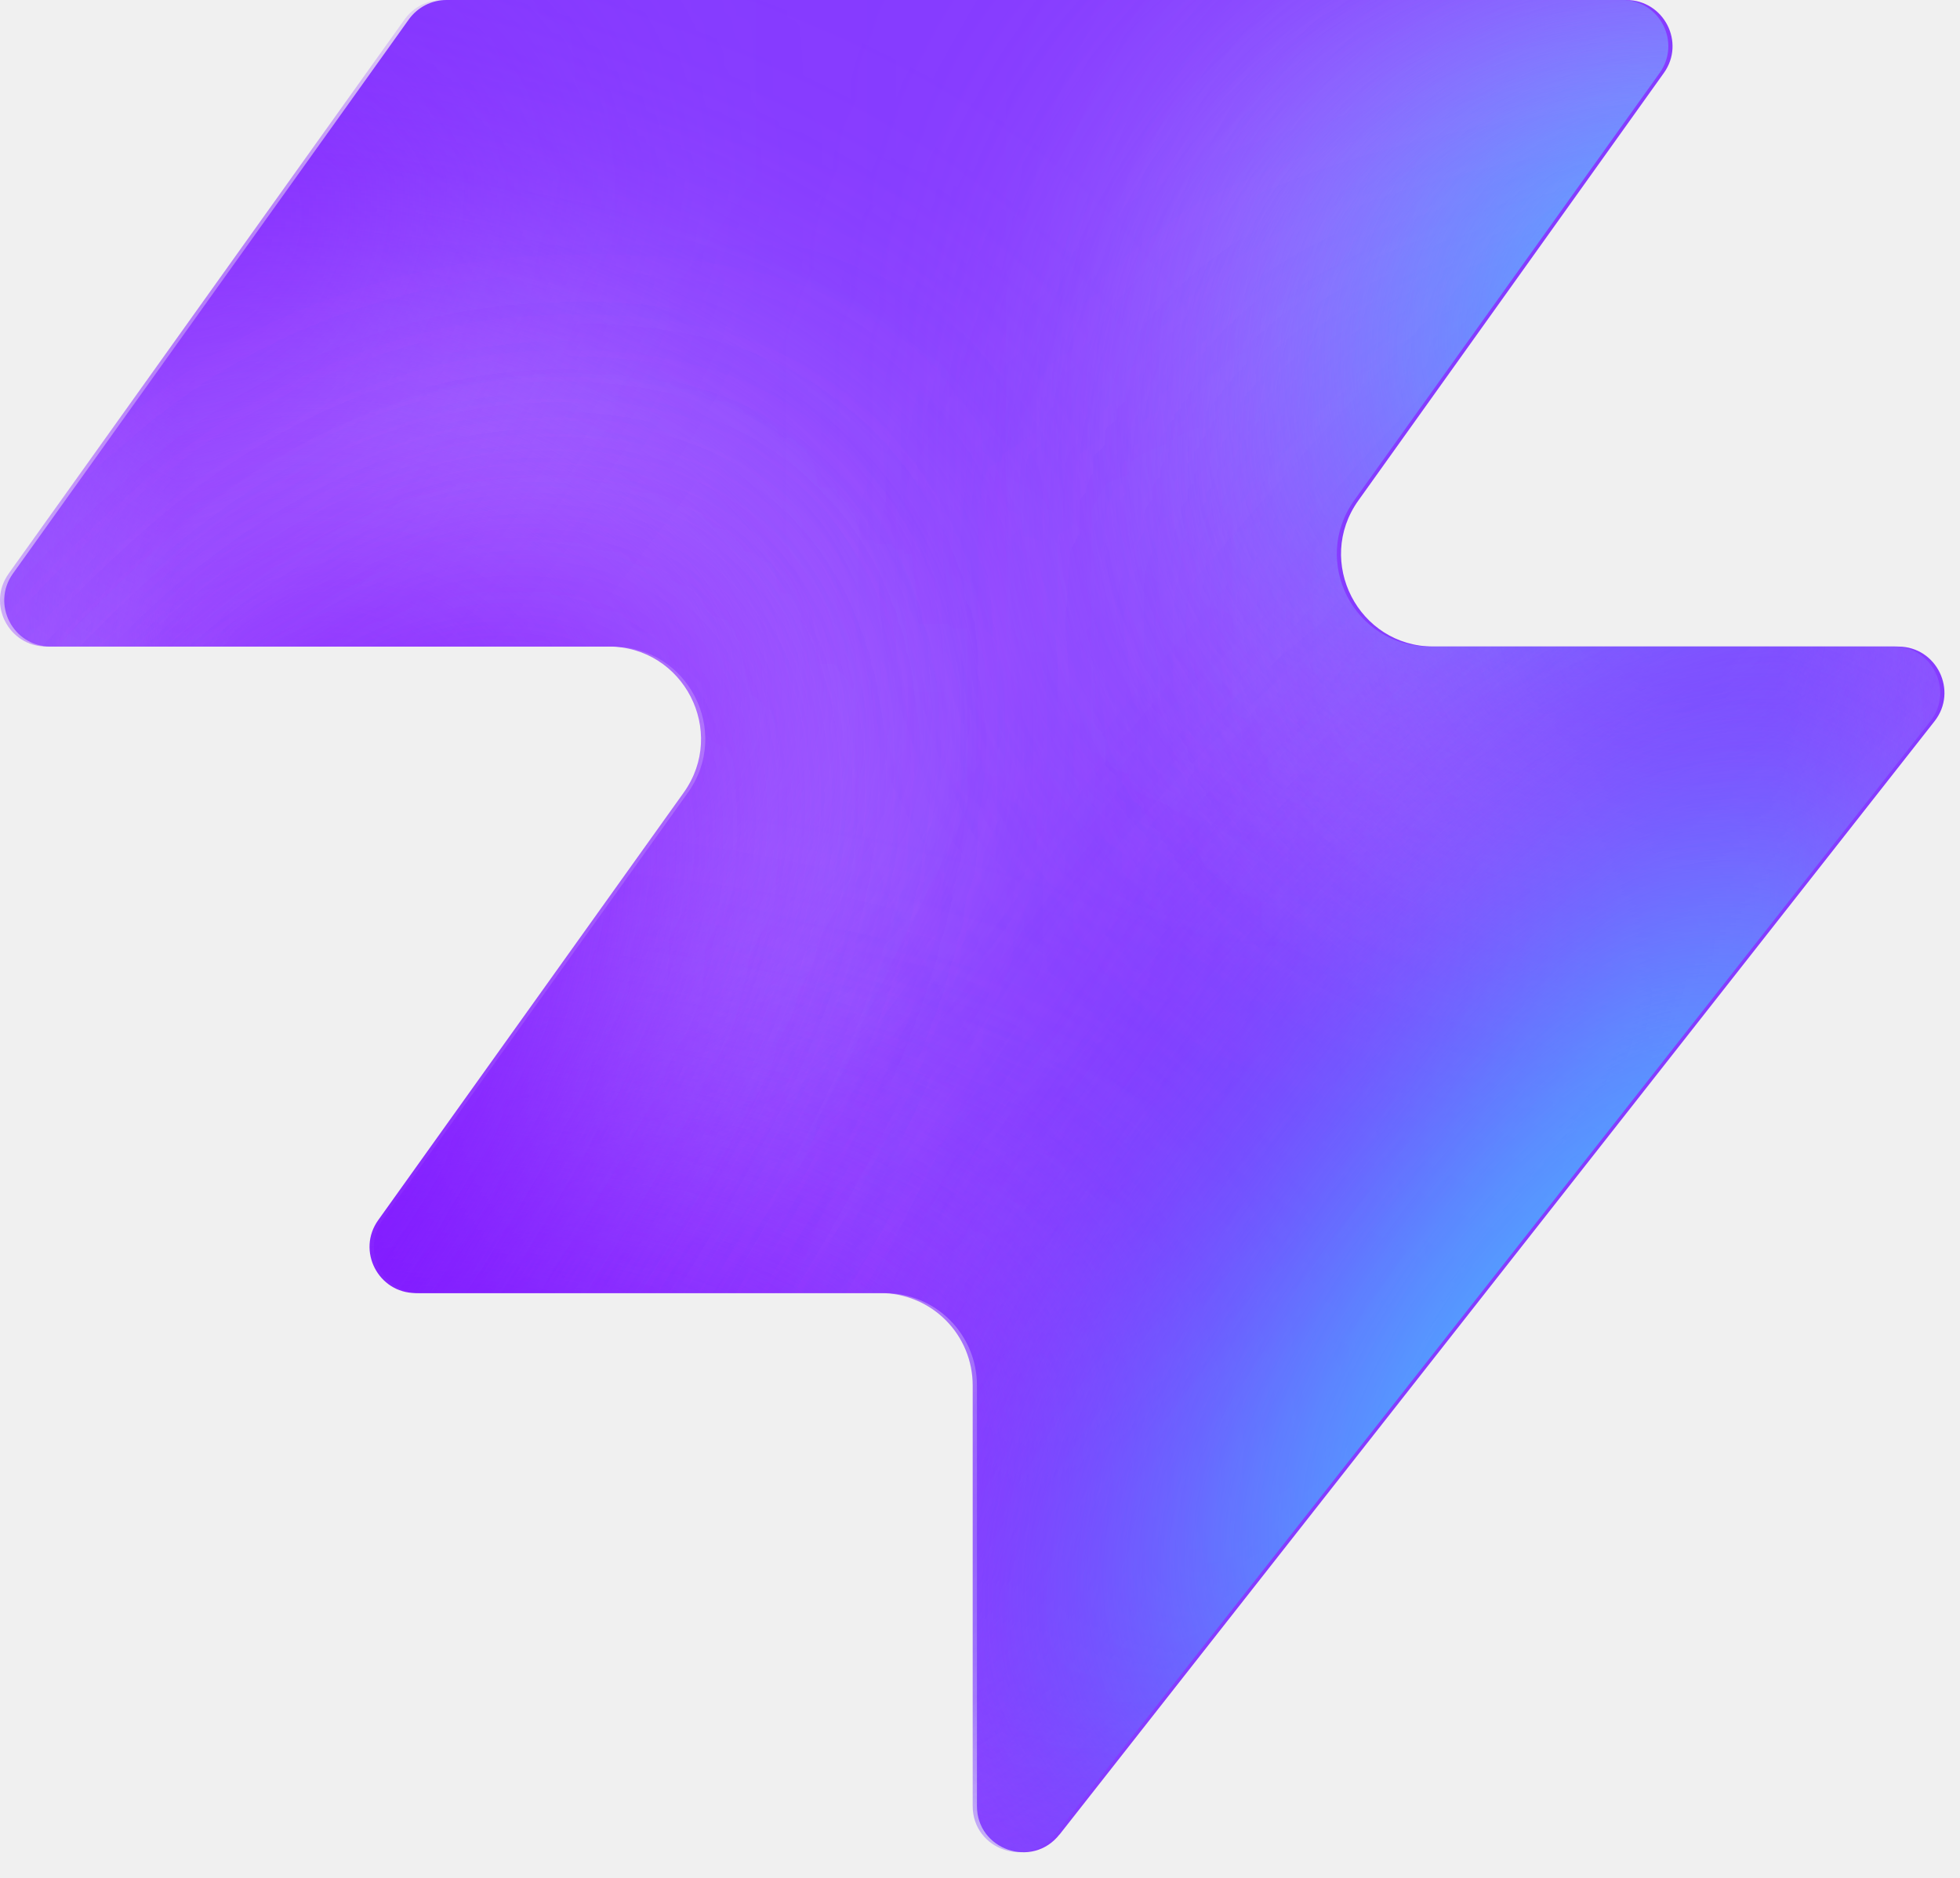
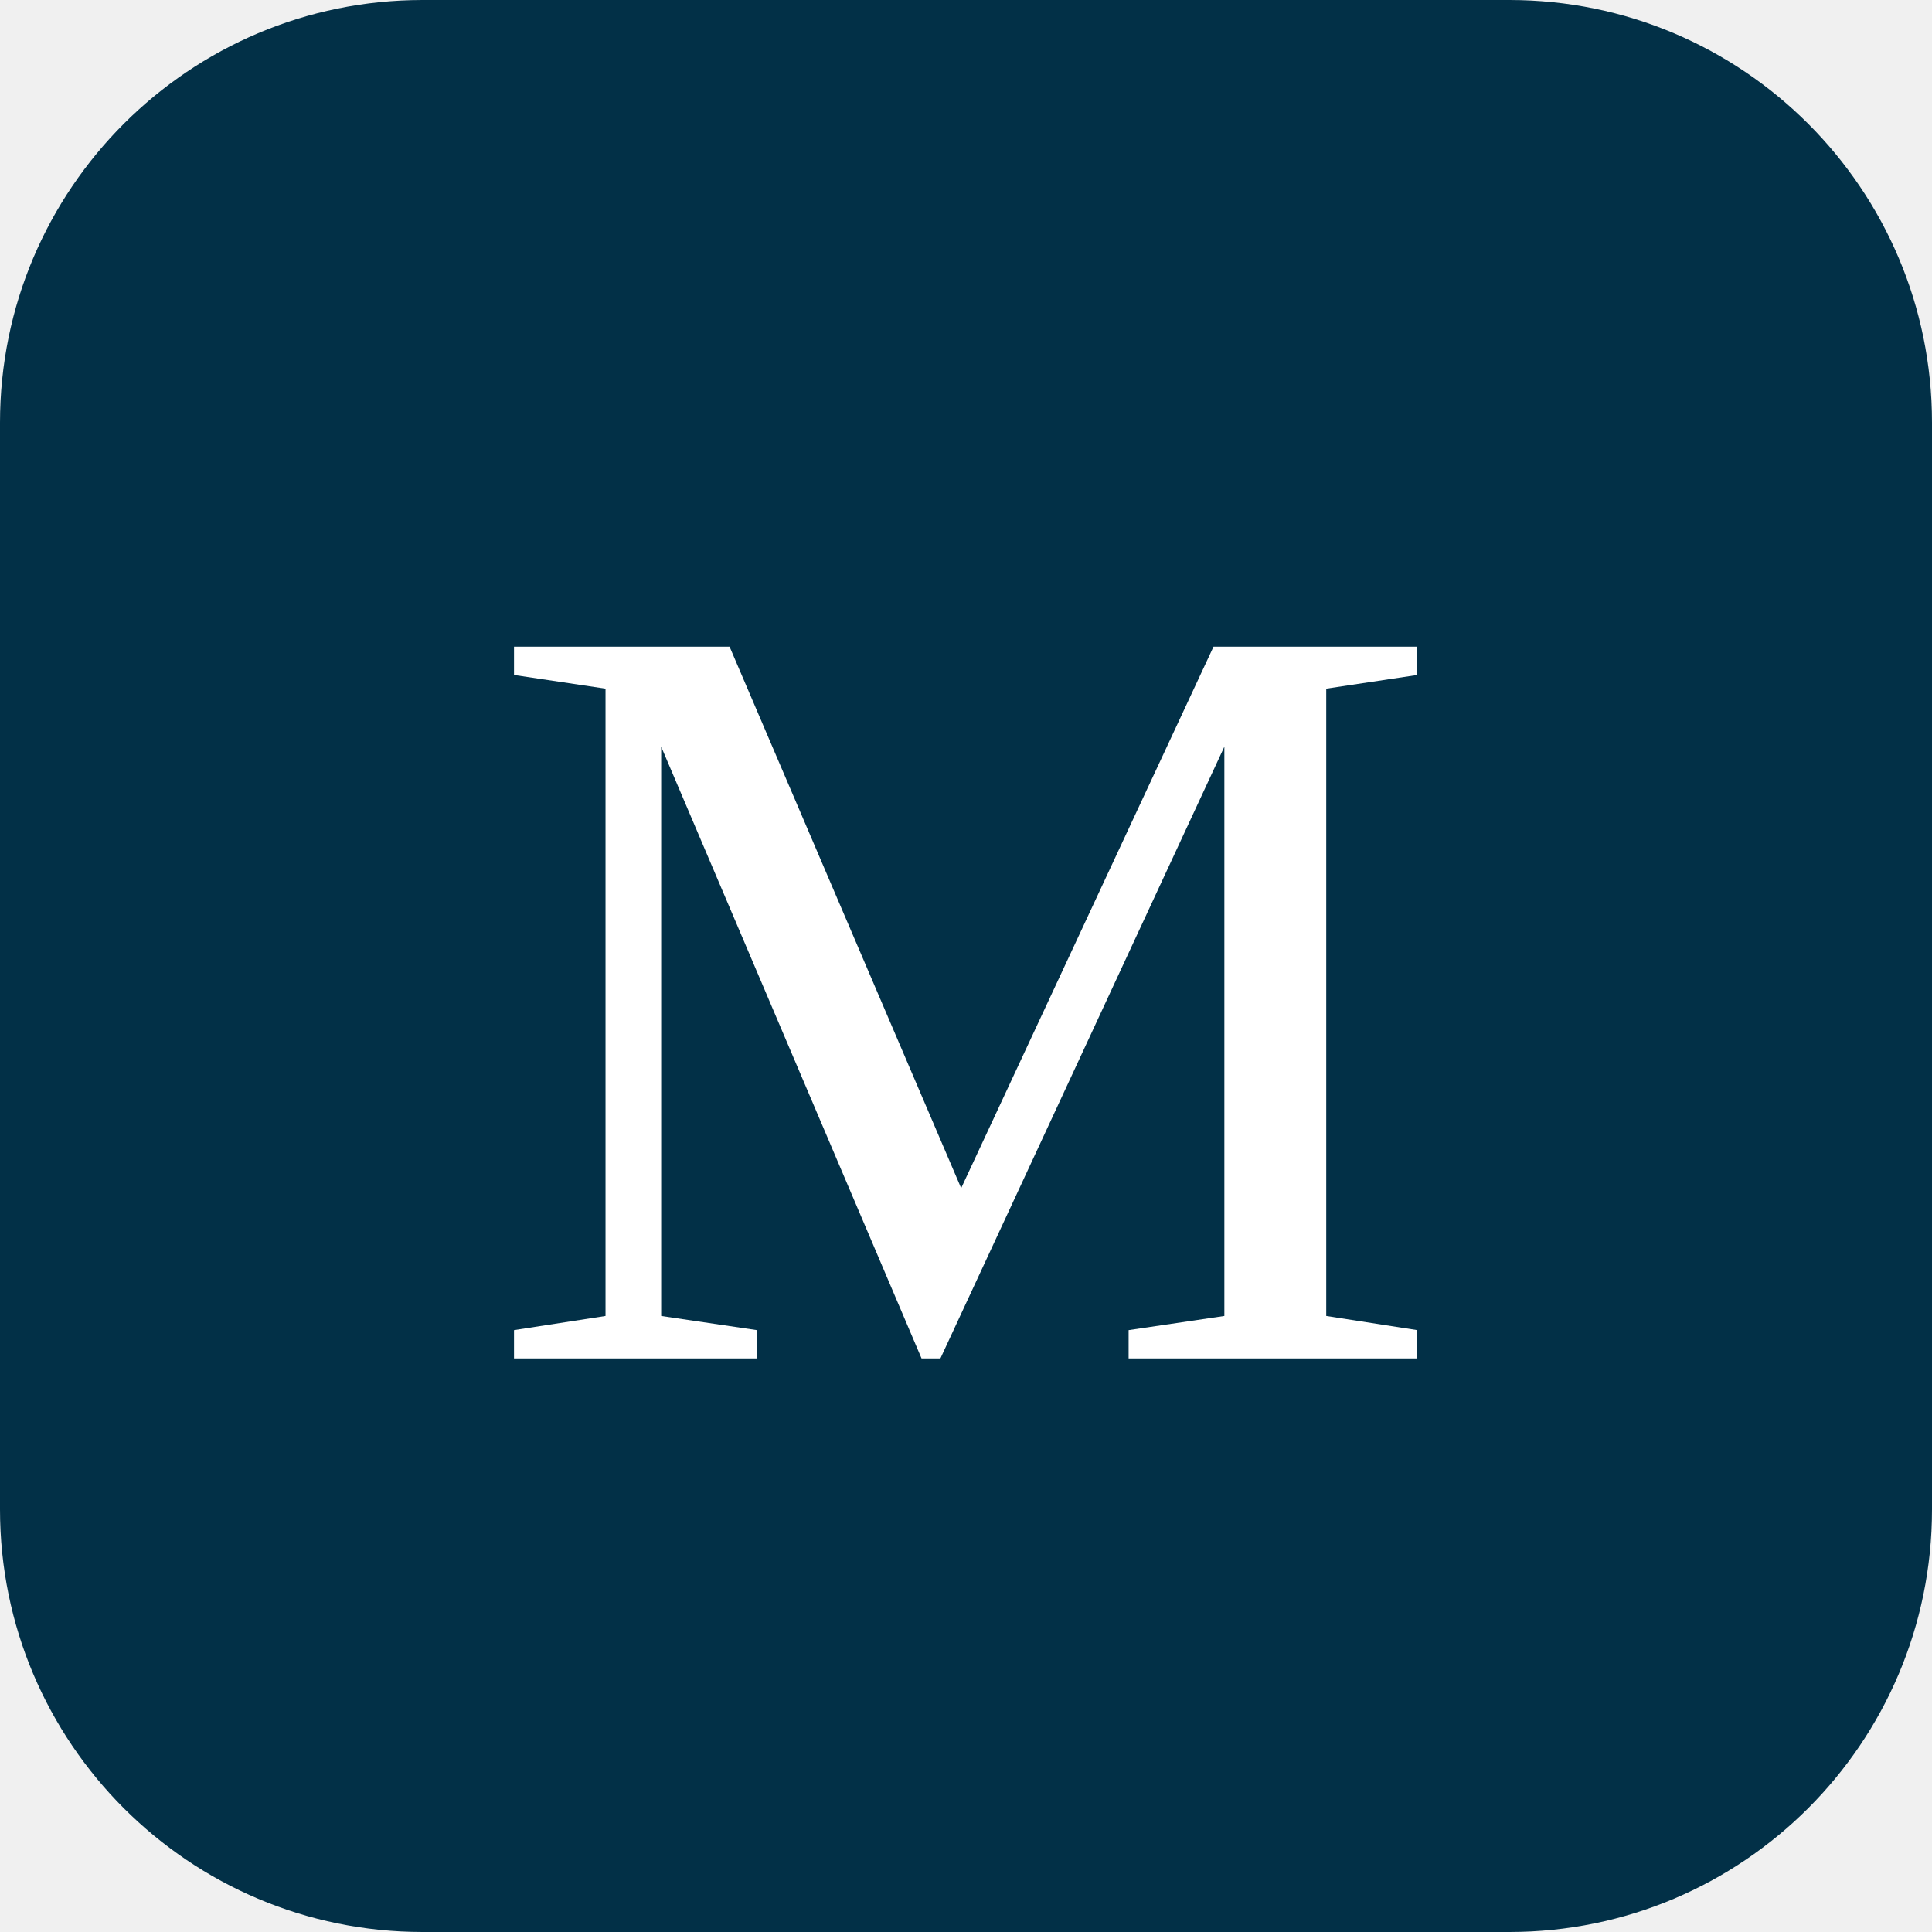
- <svg xmlns="http://www.w3.org/2000/svg" width="48" height="46" fill="none" viewBox="0 0 48 46">
-   <path fill="#863bff" d="M25.946 44.938c-.664.845-2.021.375-2.021-.698V33.937a2.26 2.26 0 0 0-2.262-2.262H10.287c-.92 0-1.456-1.04-.92-1.788l7.48-10.471c1.07-1.497 0-3.578-1.842-3.578H1.237c-.92 0-1.456-1.04-.92-1.788L10.013.474c.214-.297.556-.474.92-.474h28.894c.92 0 1.456 1.04.92 1.788l-7.48 10.471c-1.07 1.498 0 3.579 1.842 3.579h11.377c.943 0 1.473 1.088.89 1.83L25.947 44.94z" style="fill:#863bff;fill:color(display-p3 .525 .23 1);fill-opacity:1" />
-   <mask id="a" width="48" height="46" x="0" y="0" maskUnits="userSpaceOnUse" style="mask-type:alpha">
-     <path fill="#000" d="M25.842 44.938c-.664.844-2.021.375-2.021-.698V33.937a2.26 2.26 0 0 0-2.262-2.262H10.183c-.92 0-1.456-1.04-.92-1.788l7.48-10.471c1.07-1.498 0-3.579-1.842-3.579H1.133c-.92 0-1.456-1.04-.92-1.787L9.91.473c.214-.297.556-.474.92-.474h28.894c.92 0 1.456 1.04.92 1.788l-7.48 10.471c-1.07 1.498 0 3.578 1.842 3.578h11.377c.943 0 1.473 1.088.89 1.832L25.843 44.94z" style="fill:#000;fill-opacity:1" />
-   </mask>
-   <g mask="url(#a)">
-     <g filter="url(#b)">
-       <ellipse cx="5.508" cy="14.704" fill="#ede6ff" rx="5.508" ry="14.704" style="fill:#ede6ff;fill:color(display-p3 .927 .903 1);fill-opacity:1" transform="matrix(.00324 1 1 -.00324 -4.47 31.516)" />
-     </g>
-     <g filter="url(#c)">
-       <ellipse cx="10.399" cy="29.851" fill="#ede6ff" rx="10.399" ry="29.851" style="fill:#ede6ff;fill:color(display-p3 .927 .903 1);fill-opacity:1" transform="matrix(.00324 1 1 -.00324 -39.328 7.883)" />
-     </g>
-     <g filter="url(#d)">
-       <ellipse cx="5.508" cy="30.487" fill="#7e14ff" rx="5.508" ry="30.487" style="fill:#7e14ff;fill:color(display-p3 .492 .077 1);fill-opacity:1" transform="rotate(89.814 -25.913 -14.639)scale(1 -1)" />
-     </g>
-     <g filter="url(#e)">
-       <ellipse cx="5.508" cy="30.599" fill="#7e14ff" rx="5.508" ry="30.599" style="fill:#7e14ff;fill:color(display-p3 .492 .077 1);fill-opacity:1" transform="rotate(89.814 -32.644 -3.334)scale(1 -1)" />
-     </g>
-     <g filter="url(#f)">
-       <ellipse cx="5.508" cy="30.599" fill="#7e14ff" rx="5.508" ry="30.599" style="fill:#7e14ff;fill:color(display-p3 .492 .077 1);fill-opacity:1" transform="matrix(.00324 1 1 -.00324 -34.34 30.47)" />
-     </g>
-     <g filter="url(#g)">
-       <ellipse cx="14.072" cy="22.078" fill="#ede6ff" rx="14.072" ry="22.078" style="fill:#ede6ff;fill:color(display-p3 .927 .903 1);fill-opacity:1" transform="rotate(93.35 24.506 48.493)scale(-1 1)" />
-     </g>
-     <g filter="url(#h)">
-       <ellipse cx="3.47" cy="21.501" fill="#7e14ff" rx="3.47" ry="21.501" style="fill:#7e14ff;fill:color(display-p3 .492 .077 1);fill-opacity:1" transform="rotate(89.009 28.708 47.59)scale(-1 1)" />
-     </g>
-     <g filter="url(#i)">
-       <ellipse cx="3.47" cy="21.501" fill="#7e14ff" rx="3.47" ry="21.501" style="fill:#7e14ff;fill:color(display-p3 .492 .077 1);fill-opacity:1" transform="rotate(89.009 28.708 47.59)scale(-1 1)" />
-     </g>
-     <g filter="url(#j)">
-       <ellipse cx=".387" cy="8.972" fill="#7e14ff" rx="4.407" ry="29.108" style="fill:#7e14ff;fill:color(display-p3 .492 .077 1);fill-opacity:1" transform="rotate(39.51 .387 8.972)" />
-     </g>
-     <g filter="url(#k)">
-       <ellipse cx="47.523" cy="-6.092" fill="#7e14ff" rx="4.407" ry="29.108" style="fill:#7e14ff;fill:color(display-p3 .492 .077 1);fill-opacity:1" transform="rotate(37.892 47.523 -6.092)" />
-     </g>
-     <g filter="url(#l)">
-       <ellipse cx="41.412" cy="6.333" fill="#47bfff" rx="5.971" ry="9.665" style="fill:#47bfff;fill:color(display-p3 .28 .748 1);fill-opacity:1" transform="rotate(37.892 41.412 6.333)" />
-     </g>
-     <g filter="url(#m)">
-       <ellipse cx="-1.879" cy="38.332" fill="#7e14ff" rx="4.407" ry="29.108" style="fill:#7e14ff;fill:color(display-p3 .492 .077 1);fill-opacity:1" transform="rotate(37.892 -1.88 38.332)" />
-     </g>
-     <g filter="url(#n)">
-       <ellipse cx="-1.879" cy="38.332" fill="#7e14ff" rx="4.407" ry="29.108" style="fill:#7e14ff;fill:color(display-p3 .492 .077 1);fill-opacity:1" transform="rotate(37.892 -1.88 38.332)" />
-     </g>
-     <g filter="url(#o)">
-       <ellipse cx="35.651" cy="29.907" fill="#7e14ff" rx="4.407" ry="29.108" style="fill:#7e14ff;fill:color(display-p3 .492 .077 1);fill-opacity:1" transform="rotate(37.892 35.651 29.907)" />
-     </g>
-     <g filter="url(#p)">
-       <ellipse cx="38.418" cy="32.4" fill="#47bfff" rx="5.971" ry="15.297" style="fill:#47bfff;fill:color(display-p3 .28 .748 1);fill-opacity:1" transform="rotate(37.892 38.418 32.4)" />
-     </g>
-   </g>
-   <defs>
-     <filter id="b" width="60.045" height="41.654" x="-19.77" y="16.149" color-interpolation-filters="sRGB" filterUnits="userSpaceOnUse">
-       <feFlood flood-opacity="0" result="BackgroundImageFix" />
-       <feBlend in="SourceGraphic" in2="BackgroundImageFix" result="shape" />
-       <feGaussianBlur result="effect1_foregroundBlur_2002_17158" stdDeviation="7.659" />
-     </filter>
-     <filter id="c" width="90.34" height="51.437" x="-54.613" y="-7.533" color-interpolation-filters="sRGB" filterUnits="userSpaceOnUse">
-       <feFlood flood-opacity="0" result="BackgroundImageFix" />
-       <feBlend in="SourceGraphic" in2="BackgroundImageFix" result="shape" />
-       <feGaussianBlur result="effect1_foregroundBlur_2002_17158" stdDeviation="7.659" />
-     </filter>
-     <filter id="d" width="79.355" height="29.4" x="-49.64" y="2.03" color-interpolation-filters="sRGB" filterUnits="userSpaceOnUse">
-       <feFlood flood-opacity="0" result="BackgroundImageFix" />
-       <feBlend in="SourceGraphic" in2="BackgroundImageFix" result="shape" />
-       <feGaussianBlur result="effect1_foregroundBlur_2002_17158" stdDeviation="4.596" />
-     </filter>
-     <filter id="e" width="79.579" height="29.4" x="-45.045" y="20.029" color-interpolation-filters="sRGB" filterUnits="userSpaceOnUse">
-       <feFlood flood-opacity="0" result="BackgroundImageFix" />
-       <feBlend in="SourceGraphic" in2="BackgroundImageFix" result="shape" />
-       <feGaussianBlur result="effect1_foregroundBlur_2002_17158" stdDeviation="4.596" />
-     </filter>
-     <filter id="f" width="79.579" height="29.4" x="-43.513" y="21.178" color-interpolation-filters="sRGB" filterUnits="userSpaceOnUse">
-       <feFlood flood-opacity="0" result="BackgroundImageFix" />
-       <feBlend in="SourceGraphic" in2="BackgroundImageFix" result="shape" />
-       <feGaussianBlur result="effect1_foregroundBlur_2002_17158" stdDeviation="4.596" />
-     </filter>
-     <filter id="g" width="74.749" height="58.852" x="15.756" y="-17.901" color-interpolation-filters="sRGB" filterUnits="userSpaceOnUse">
-       <feFlood flood-opacity="0" result="BackgroundImageFix" />
-       <feBlend in="SourceGraphic" in2="BackgroundImageFix" result="shape" />
-       <feGaussianBlur result="effect1_foregroundBlur_2002_17158" stdDeviation="7.659" />
-     </filter>
-     <filter id="h" width="61.377" height="25.362" x="23.548" y="2.284" color-interpolation-filters="sRGB" filterUnits="userSpaceOnUse">
-       <feFlood flood-opacity="0" result="BackgroundImageFix" />
-       <feBlend in="SourceGraphic" in2="BackgroundImageFix" result="shape" />
-       <feGaussianBlur result="effect1_foregroundBlur_2002_17158" stdDeviation="4.596" />
-     </filter>
-     <filter id="i" width="61.377" height="25.362" x="23.548" y="2.284" color-interpolation-filters="sRGB" filterUnits="userSpaceOnUse">
-       <feFlood flood-opacity="0" result="BackgroundImageFix" />
-       <feBlend in="SourceGraphic" in2="BackgroundImageFix" result="shape" />
-       <feGaussianBlur result="effect1_foregroundBlur_2002_17158" stdDeviation="4.596" />
-     </filter>
-     <filter id="j" width="56.045" height="63.649" x="-27.636" y="-22.853" color-interpolation-filters="sRGB" filterUnits="userSpaceOnUse">
-       <feFlood flood-opacity="0" result="BackgroundImageFix" />
-       <feBlend in="SourceGraphic" in2="BackgroundImageFix" result="shape" />
-       <feGaussianBlur result="effect1_foregroundBlur_2002_17158" stdDeviation="4.596" />
-     </filter>
-     <filter id="k" width="54.814" height="64.646" x="20.116" y="-38.415" color-interpolation-filters="sRGB" filterUnits="userSpaceOnUse">
-       <feFlood flood-opacity="0" result="BackgroundImageFix" />
-       <feBlend in="SourceGraphic" in2="BackgroundImageFix" result="shape" />
-       <feGaussianBlur result="effect1_foregroundBlur_2002_17158" stdDeviation="4.596" />
-     </filter>
-     <filter id="l" width="33.541" height="35.313" x="24.641" y="-11.323" color-interpolation-filters="sRGB" filterUnits="userSpaceOnUse">
-       <feFlood flood-opacity="0" result="BackgroundImageFix" />
-       <feBlend in="SourceGraphic" in2="BackgroundImageFix" result="shape" />
-       <feGaussianBlur result="effect1_foregroundBlur_2002_17158" stdDeviation="4.596" />
-     </filter>
-     <filter id="m" width="54.814" height="64.646" x="-29.286" y="6.009" color-interpolation-filters="sRGB" filterUnits="userSpaceOnUse">
-       <feFlood flood-opacity="0" result="BackgroundImageFix" />
-       <feBlend in="SourceGraphic" in2="BackgroundImageFix" result="shape" />
-       <feGaussianBlur result="effect1_foregroundBlur_2002_17158" stdDeviation="4.596" />
-     </filter>
-     <filter id="n" width="54.814" height="64.646" x="-29.286" y="6.009" color-interpolation-filters="sRGB" filterUnits="userSpaceOnUse">
-       <feFlood flood-opacity="0" result="BackgroundImageFix" />
-       <feBlend in="SourceGraphic" in2="BackgroundImageFix" result="shape" />
-       <feGaussianBlur result="effect1_foregroundBlur_2002_17158" stdDeviation="4.596" />
-     </filter>
-     <filter id="o" width="54.814" height="64.646" x="8.244" y="-2.416" color-interpolation-filters="sRGB" filterUnits="userSpaceOnUse">
-       <feFlood flood-opacity="0" result="BackgroundImageFix" />
-       <feBlend in="SourceGraphic" in2="BackgroundImageFix" result="shape" />
-       <feGaussianBlur result="effect1_foregroundBlur_2002_17158" stdDeviation="4.596" />
-     </filter>
-     <filter id="p" width="39.409" height="43.623" x="18.713" y="10.588" color-interpolation-filters="sRGB" filterUnits="userSpaceOnUse">
-       <feFlood flood-opacity="0" result="BackgroundImageFix" />
-       <feBlend in="SourceGraphic" in2="BackgroundImageFix" result="shape" />
-       <feGaussianBlur result="effect1_foregroundBlur_2002_17158" stdDeviation="4.596" />
-     </filter>
-   </defs>
+ <svg xmlns="http://www.w3.org/2000/svg" viewBox="0 0 64 64">
+   <rect width="64" height="64" rx="14" fill="#023047" />
+   <text x="32" y="45" text-anchor="middle" font-family="Georgia, 'Times New Roman', serif" font-size="36" fill="#ffffff">M</text>
</svg>
